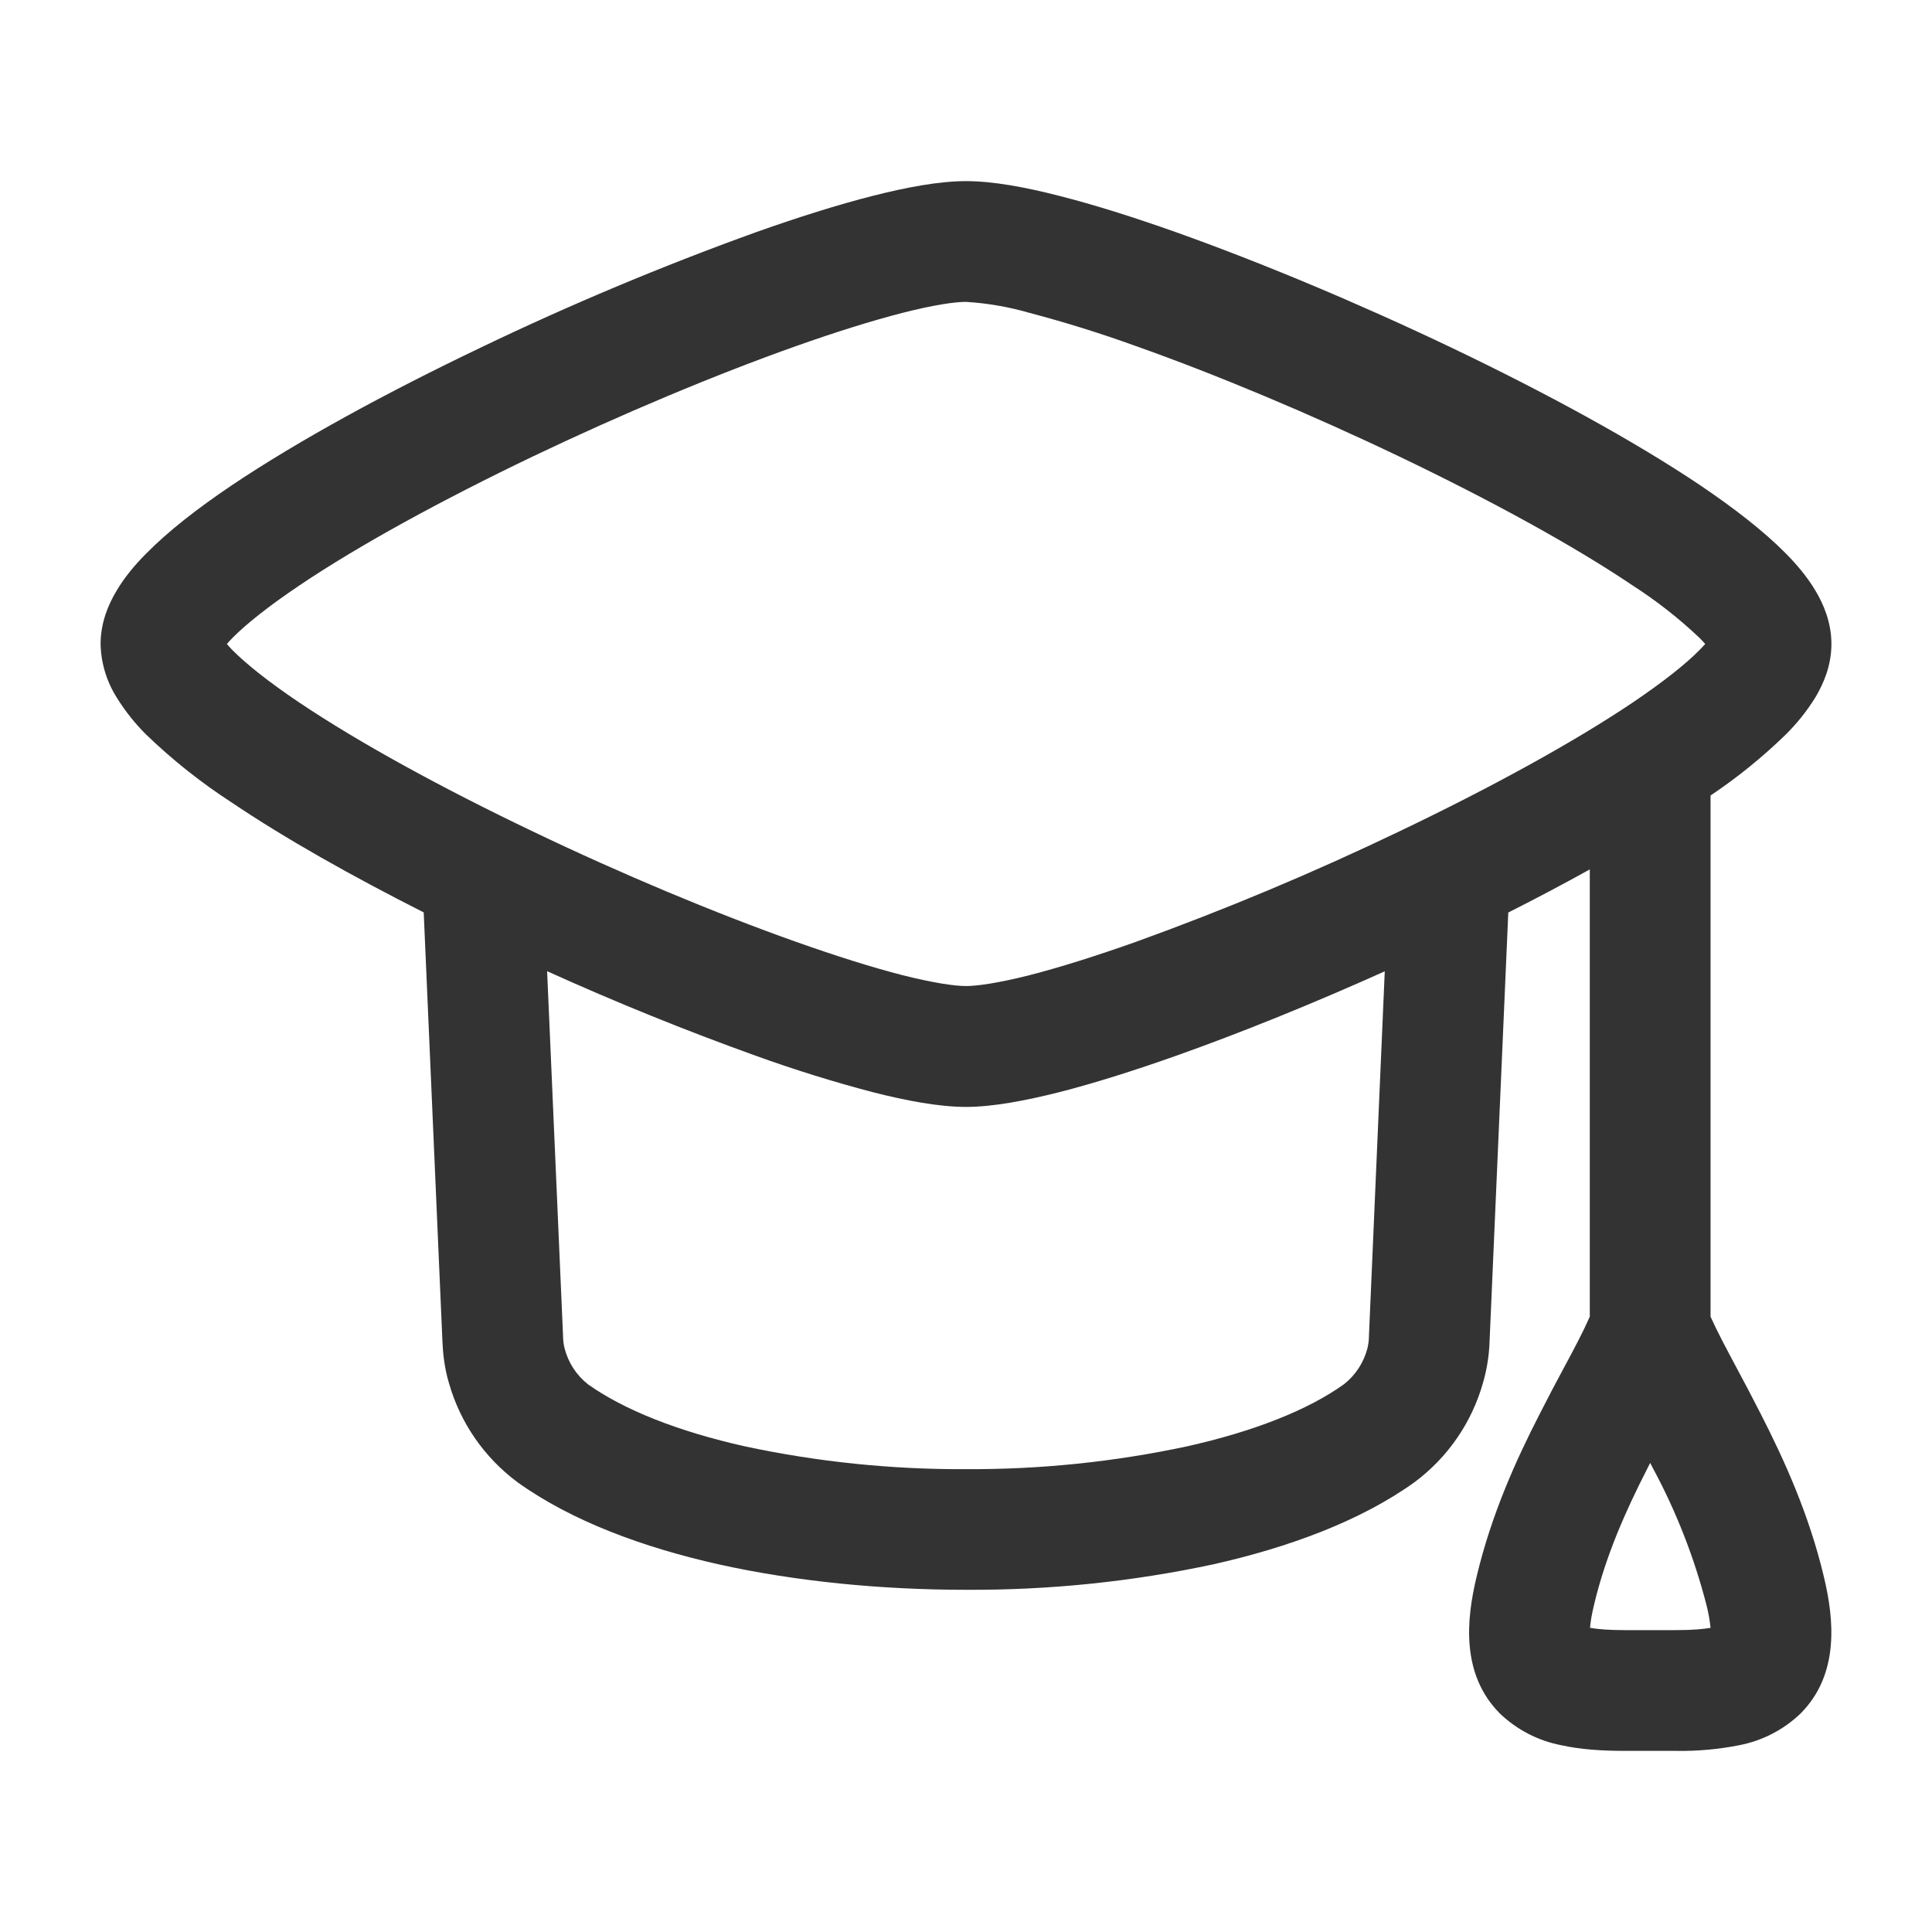
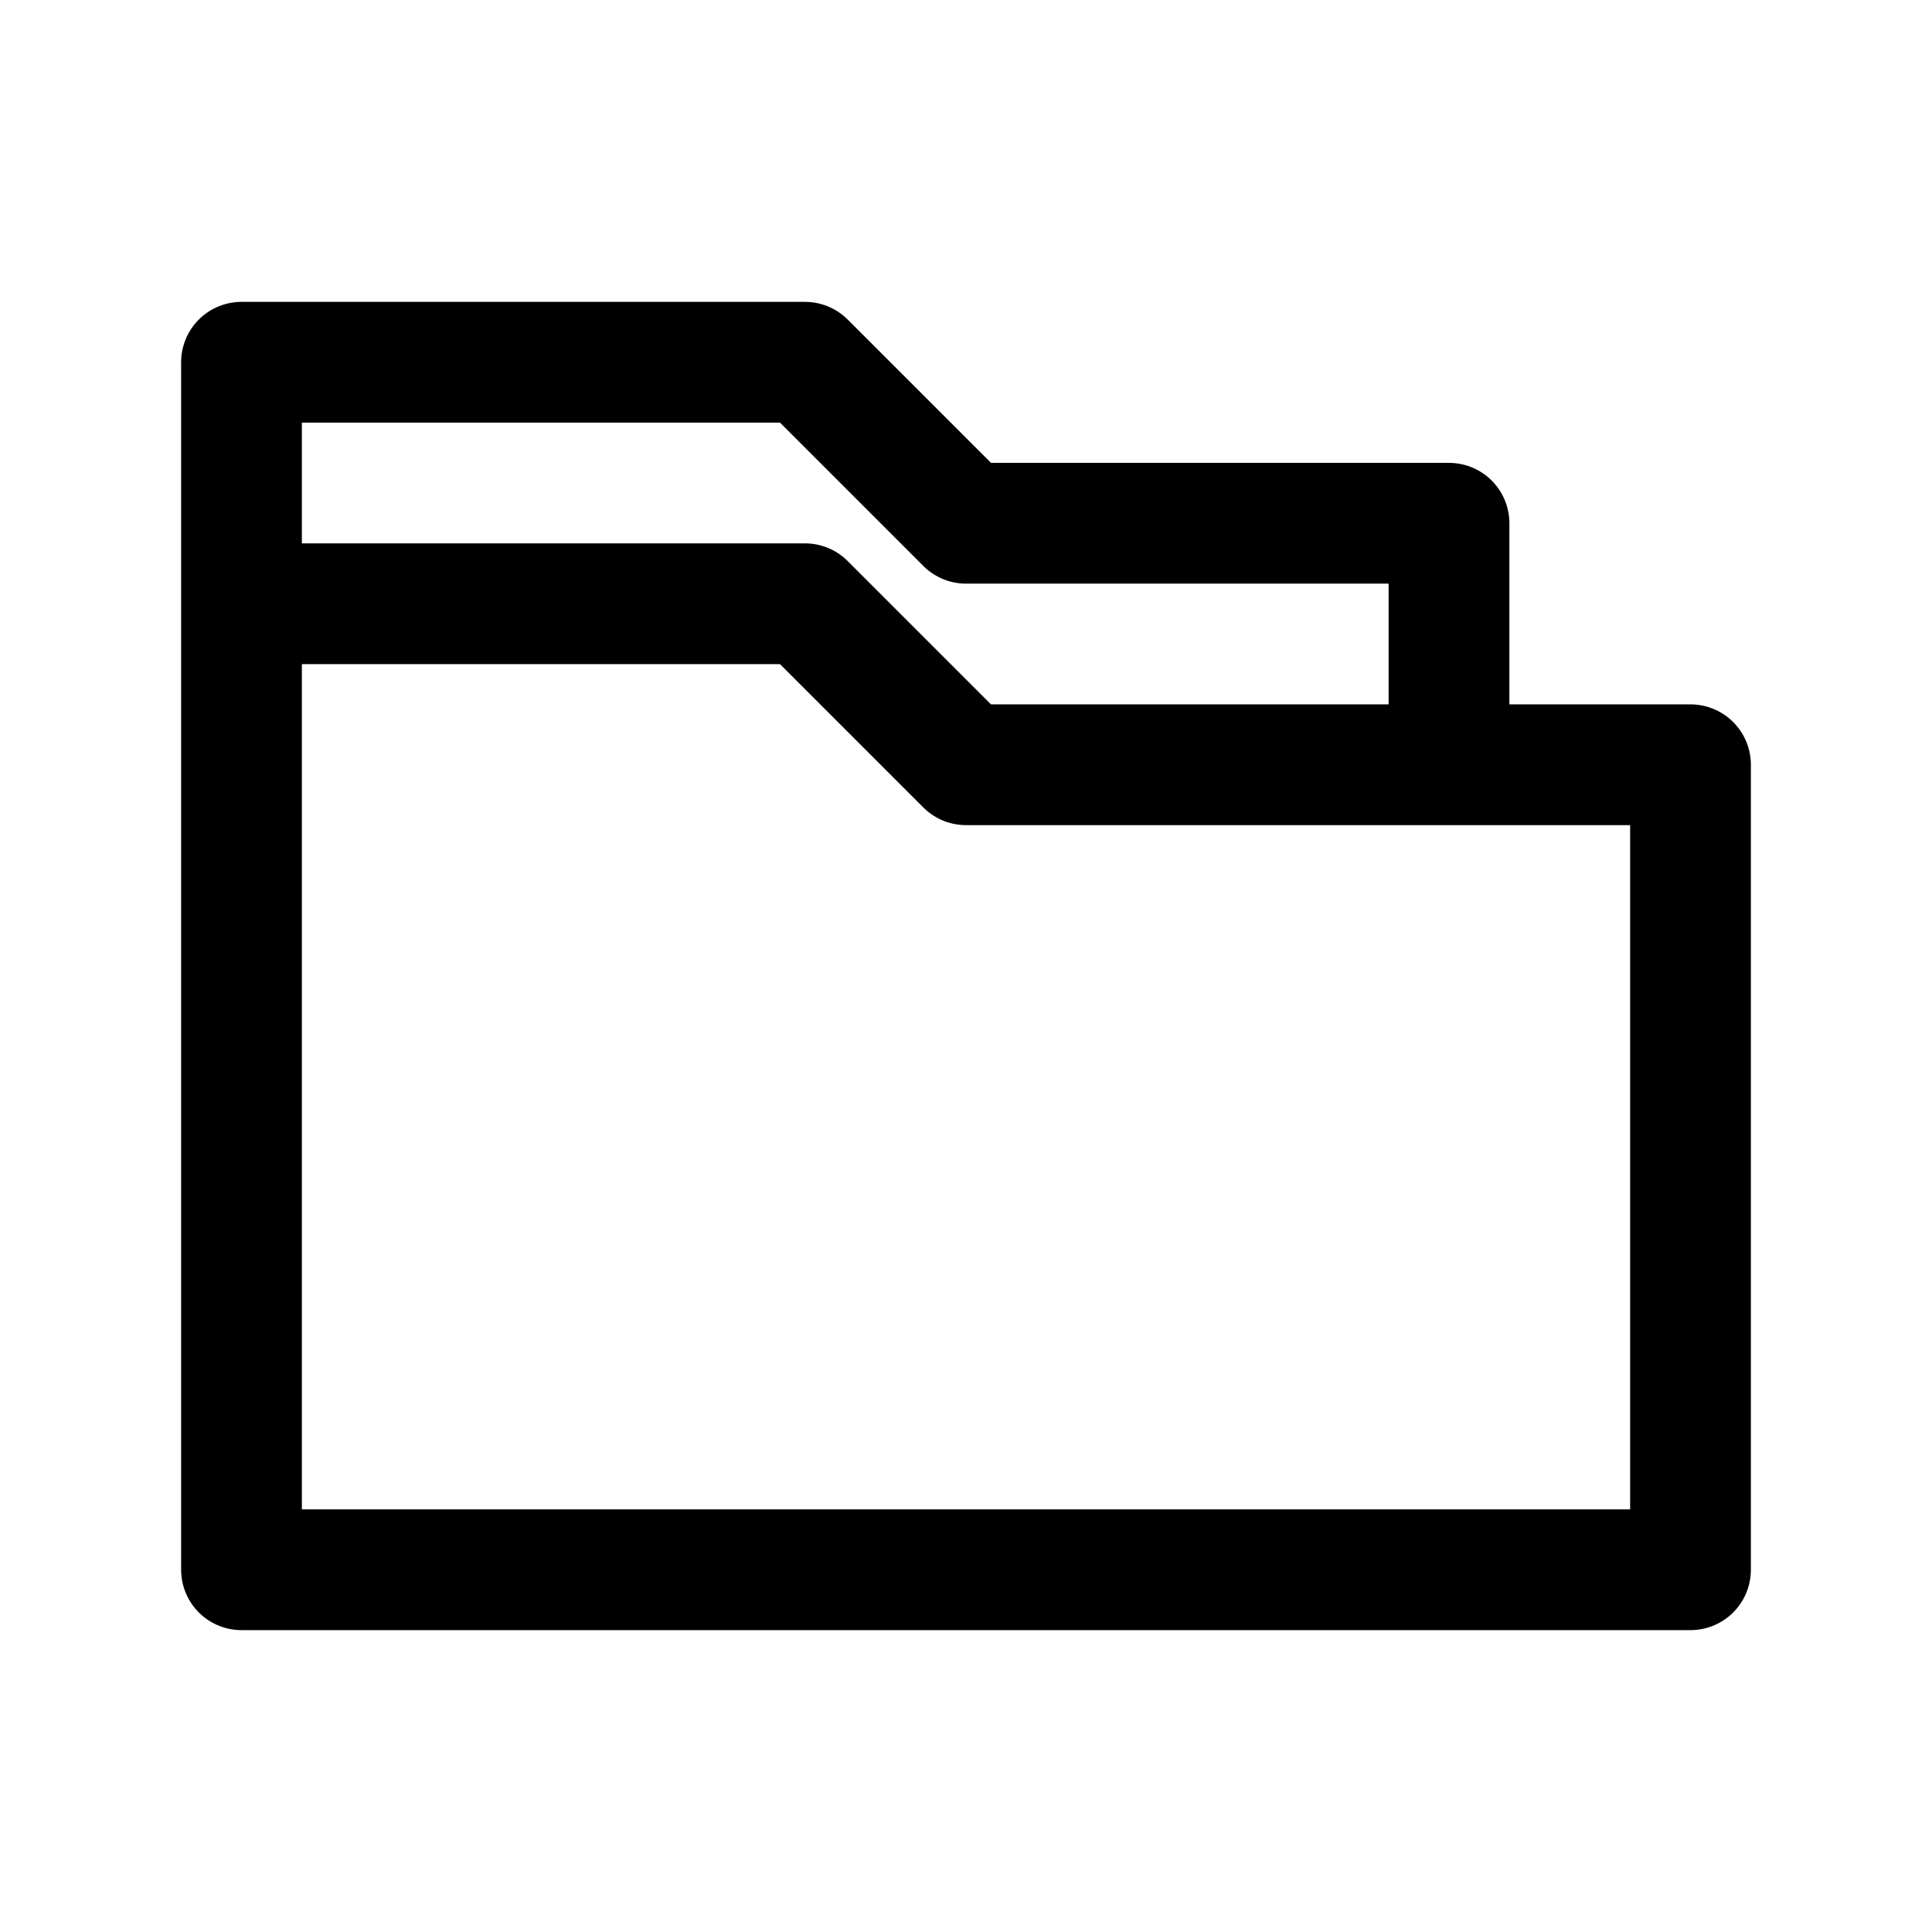
- <svg xmlns="http://www.w3.org/2000/svg" class="icon" width="200px" height="200.00px" viewBox="0 0 1024 1024" version="1.1">
-   <path d="M462.592 103.808c17.856-4.544 35.2-7.808 49.408-7.808 14.208 0 31.552 3.2 49.408 7.808 18.432 4.672 39.552 11.328 62.08 19.328 44.928 16 96.768 37.696 145.92 61.184 49.024 23.424 96.32 49.088 131.84 72.96 17.6 11.904 33.408 24.064 45.184 35.968 5.888 5.952 11.52 12.608 15.808 19.84 4.224 7.04 8.448 16.768 8.448 28.224 0 11.52-4.224 21.12-8.448 28.224a106.496 106.496 0 0 1-15.808 19.84 282.88 282.88 0 0 1-39.808 32.256v276.224c3.648 8.128 8.32 16.832 14.016 27.52 3.776 7.04 8 14.976 12.608 24.064 12.288 24.064 25.6 53.12 33.472 86.4 5.312 22.144 8.448 51.456-12.416 72.384a64.64 64.64 0 0 1-32.448 16.768 158.08 158.08 0 0 1-33.728 3.008h-26.88c-11.584 0-23.232-0.64-33.792-3.008a64.576 64.576 0 0 1-32.448-16.768c-20.864-20.928-17.728-50.24-12.416-72.384 7.872-33.28 21.12-62.336 33.472-86.4 4.608-9.088 8.832-17.024 12.608-24.064 5.76-10.688 10.368-19.392 13.952-27.52V460.8c-13.824 7.68-28.352 15.36-43.2 22.848l-9.92 227.264a89.216 89.216 0 0 1-3.52 22.144 99.2 99.2 0 0 1-36.352 52.608c-28.544 20.48-66.56 34.496-106.816 43.52a610.752 610.752 0 0 1-130.816 13.44c-44.864 0-90.112-4.416-130.88-13.44-40.32-9.024-78.208-23.04-106.752-43.52a99.2 99.2 0 0 1-36.416-52.608c-2.496-8.32-3.2-16.128-3.456-22.144l-9.92-227.328c-38.016-19.2-73.6-39.232-101.76-58.24a300.608 300.608 0 0 1-45.248-35.904 106.56 106.56 0 0 1-15.808-19.904 55.36 55.36 0 0 1-8.448-28.16c0-11.52 4.224-21.184 8.448-28.224 4.288-7.296 9.92-13.952 15.808-19.84 11.776-11.968 27.52-24.128 45.184-36.032 35.52-23.872 82.816-49.536 131.84-72.96a1559.68 1559.68 0 0 1 145.92-61.184c22.528-8 43.648-14.656 62.08-19.328z m-346.176 242.56l0.128-0.128-0.128 0.192z m3.84-5.056c0.768 0.96 1.728 1.984 2.88 3.2 7.488 7.552 19.328 16.96 35.392 27.776 31.872 21.44 76.096 45.568 123.648 68.288 47.36 22.72 97.152 43.52 139.776 58.624 21.312 7.552 40.448 13.568 56.384 17.664 16.576 4.16 27.648 5.76 33.664 5.76 6.016 0 17.088-1.6 33.664-5.76 15.936-4.096 35.072-10.112 56.384-17.664a1496.64 1496.64 0 0 0 139.776-58.624c47.552-22.72 91.776-46.848 123.648-68.288 16.064-10.88 27.904-20.224 35.392-27.84l2.944-3.136a74.752 74.752 0 0 0-2.944-3.136 239.936 239.936 0 0 0-35.392-27.776c-31.872-21.504-76.096-45.568-123.648-68.352-47.36-22.656-97.152-43.52-139.776-58.624a666.752 666.752 0 0 0-56.384-17.6A155.84 155.84 0 0 0 512 160c-6.016 0-17.088 1.6-33.664 5.824-15.936 4.096-35.072 10.048-56.384 17.6-42.624 15.104-92.352 35.968-139.776 58.624-47.552 22.784-91.776 46.848-123.648 68.352-16.064 10.816-27.904 20.224-35.392 27.776a75.776 75.776 0 0 0-2.944 3.2z m787.328 5.12l-0.064-0.192v0.192z m0-10.24z m-791.04 0.192a0.96 0.96 0 0 1-0.128-0.128l0.128 0.128z m506.88 223.168c-22.4 7.936-43.52 14.592-62.016 19.328-17.856 4.48-35.2 7.808-49.408 7.808-14.208 0-31.552-3.264-49.408-7.808a729.216 729.216 0 0 1-62.08-19.328 1491.328 1491.328 0 0 1-110.528-44.8l8.448 193.408a27.392 27.392 0 0 0 0.768 6.336 35.52 35.52 0 0 0 12.416 19.2c18.88 13.44 47.552 24.96 83.456 32.96A547.2 547.2 0 0 0 512 778.688a547.2 547.2 0 0 0 116.864-12.032c35.904-8 64.64-19.456 83.52-33.024a35.52 35.52 0 0 0 12.416-19.136 27.648 27.648 0 0 0 0.768-6.4l8.384-193.28c-38.016 17.088-76.224 32.576-110.528 44.736z m249.6 219.008c-11.392 22.272-22.016 46.08-28.16 72.064-1.344 5.568-1.92 9.472-2.112 12.16 3.968 0.704 9.792 1.216 18.432 1.216h26.88c8.704 0 14.592-0.512 18.56-1.216a80.384 80.384 0 0 0-2.176-12.16 322.816 322.816 0 0 0-28.16-72.064l-1.664-3.2-1.6 3.2z" fill="#333333" />
+ <svg xmlns="http://www.w3.org/2000/svg" width="24" height="24" viewBox="0 0 24 24" fill="none" stroke="currentColor" stroke-width="1.5" stroke-linecap="round" stroke-linejoin="round">
+   <path d="M3 7.5h7l2 2h9v10H3zM3 7.5v-3h7l2 2h6v3" />
</svg>
